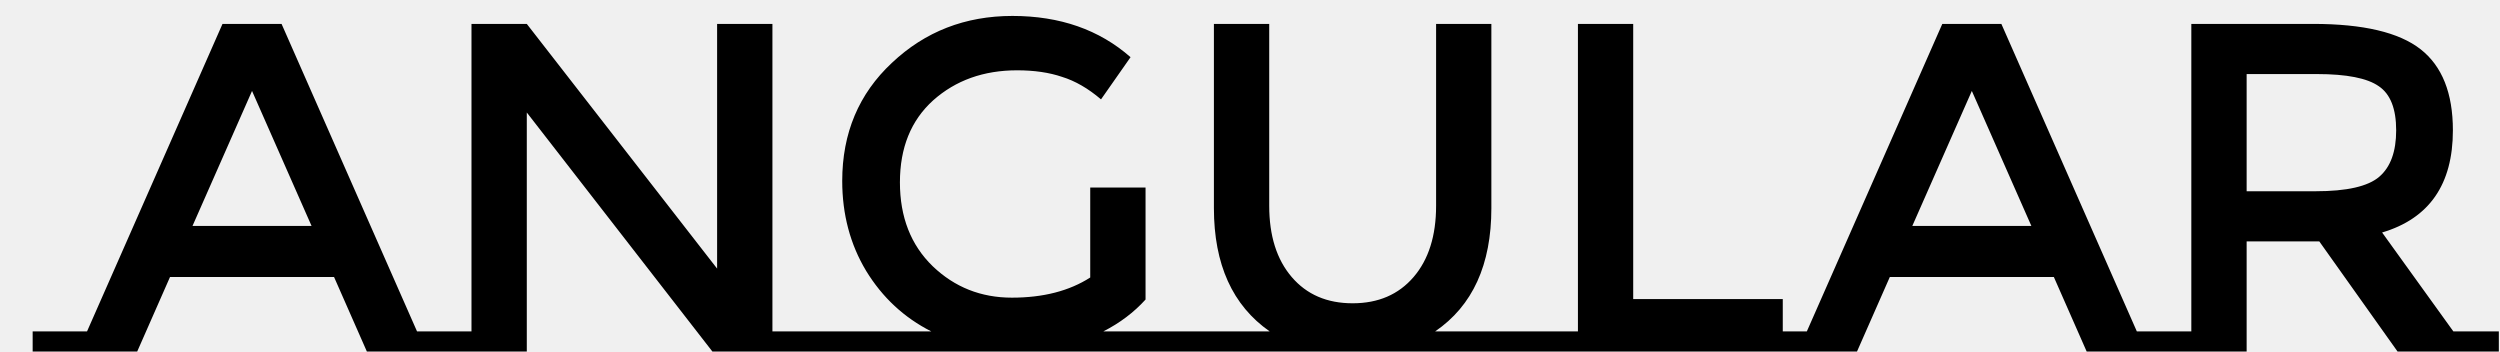
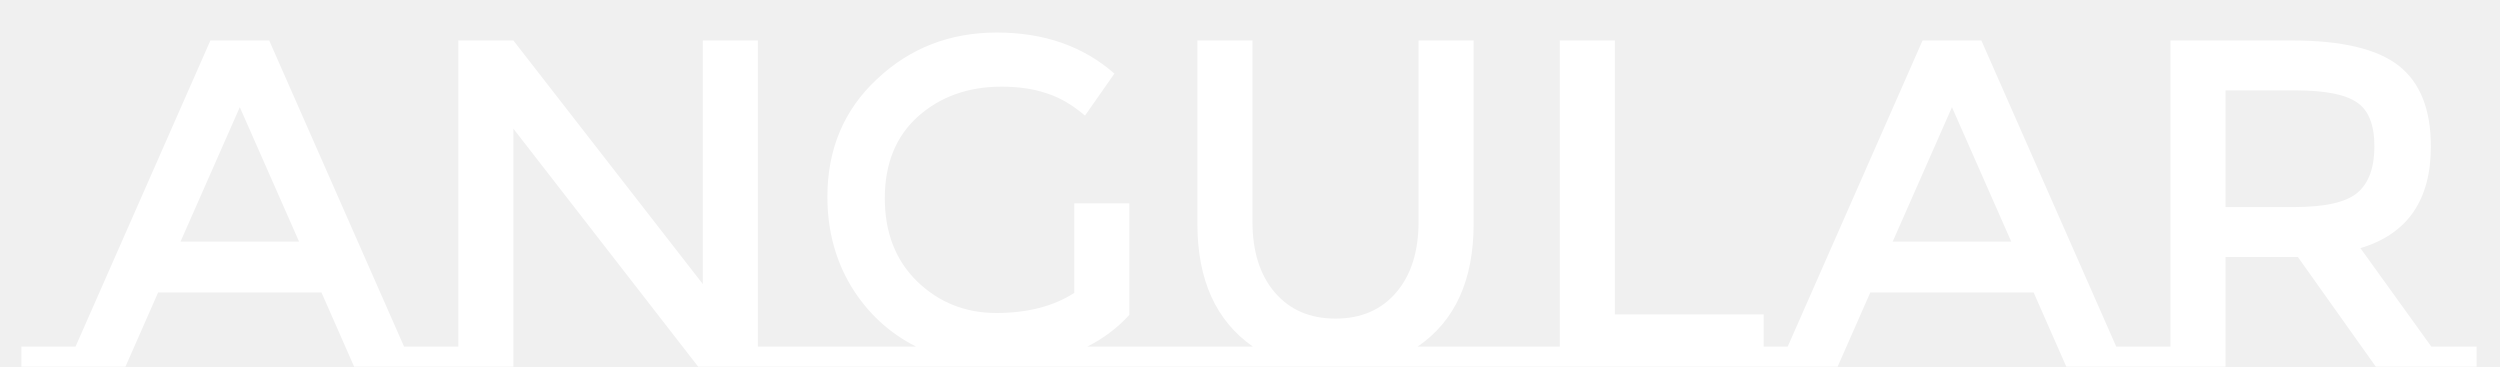
- <svg xmlns="http://www.w3.org/2000/svg" width="64" height="9" viewBox="0 0 64 9" fill="none">
-   <path d="M12.068 8.484V9H9.392L8.552 7.092H4.352L3.512 9H0.836V8.484H2.228L5.696 0.612H7.208L10.676 8.484H12.068ZM7.976 5.784L6.452 2.328L4.928 5.784H7.976ZM12.07 8.484V0.612H13.486L18.358 6.876V0.612H19.774V8.484H20.938V9H18.238L13.486 2.88V9H10.906V8.484H12.07ZM30.021 8.484V9H20.938V8.484H23.841C23.145 8.132 22.59 7.616 22.174 6.936C21.765 6.256 21.561 5.488 21.561 4.632C21.561 3.408 21.985 2.4 22.834 1.608C23.681 0.808 24.709 0.408 25.918 0.408C27.134 0.408 28.142 0.76 28.942 1.464L28.186 2.544C27.858 2.264 27.526 2.072 27.189 1.968C26.861 1.856 26.477 1.8 26.038 1.8C25.181 1.8 24.465 2.056 23.89 2.568C23.322 3.08 23.038 3.78 23.038 4.668C23.038 5.556 23.317 6.272 23.878 6.816C24.438 7.352 25.113 7.62 25.905 7.62C26.706 7.62 27.373 7.448 27.91 7.104V4.8H29.326V7.668C29.029 7.996 28.669 8.268 28.245 8.484H30.021ZM39.236 8.484V9H30.02V8.484H32.504C31.552 7.82 31.076 6.768 31.076 5.328V0.612H32.492V5.268C32.492 6.036 32.684 6.644 33.068 7.092C33.452 7.54 33.971 7.764 34.627 7.764C35.283 7.764 35.803 7.54 36.188 7.092C36.572 6.644 36.764 6.036 36.764 5.268V0.612H38.179V5.328C38.179 6.776 37.7 7.828 36.739 8.484H39.236ZM46.803 8.484V9H39.23V8.484H40.395V0.612H41.81V7.656H45.639V8.484H46.803ZM56.095 8.484V9H53.419L52.579 7.092H48.379L47.539 9H44.863V8.484H46.255L49.723 0.612H51.235L54.703 8.484H56.095ZM52.003 5.784L50.479 2.328L48.955 5.784H52.003ZM63.97 8.484V9H61.378L59.374 6.18H57.514V9H54.934V8.484H56.098V0.612H59.218C60.498 0.612 61.414 0.828 61.966 1.26C62.518 1.692 62.794 2.384 62.794 3.336C62.794 4.72 62.19 5.592 60.982 5.952L62.806 8.484H63.97ZM59.278 4.896C60.078 4.896 60.622 4.772 60.91 4.524C61.198 4.276 61.342 3.88 61.342 3.336C61.342 2.784 61.194 2.408 60.898 2.208C60.602 2 60.074 1.896 59.314 1.896H57.514V4.896H59.278Z" fill="black" />
+ <svg xmlns="http://www.w3.org/2000/svg" width="75" height="11" viewBox="0 0 75 11" fill="none">
+   <path d="M13.746 10.398V11H10.624L9.644 8.774H4.744L3.764 11H0.642V10.398H2.266L6.312 1.214H8.076L12.122 10.398H13.746ZM8.972 7.248L7.194 3.216L5.416 7.248H8.972ZM13.749 10.398V1.214H15.401L21.085 8.522V1.214H22.737V10.398H24.095V11H20.945L15.401 3.86V11H12.391V10.398H13.749ZM34.692 10.398V11H24.094V10.398H27.482C26.67 9.987 26.021 9.385 25.536 8.592C25.06 7.799 24.822 6.903 24.822 5.904C24.822 4.476 25.316 3.3 26.306 2.376C27.295 1.443 28.494 0.976 29.904 0.976C31.322 0.976 32.498 1.387 33.432 2.208L32.55 3.468C32.167 3.141 31.78 2.917 31.388 2.796C31.005 2.665 30.557 2.6 30.044 2.6C29.045 2.6 28.21 2.899 27.538 3.496C26.875 4.093 26.544 4.91 26.544 5.946C26.544 6.982 26.87 7.817 27.524 8.452C28.177 9.077 28.966 9.39 29.89 9.39C30.823 9.39 31.602 9.189 32.228 8.788V6.1H33.88V9.446C33.534 9.829 33.114 10.146 32.62 10.398H34.692ZM45.441 10.398V11H34.69V10.398H37.587C36.477 9.623 35.922 8.396 35.922 6.716V1.214H37.574V6.646C37.574 7.542 37.797 8.251 38.245 8.774C38.694 9.297 39.3 9.558 40.066 9.558C40.831 9.558 41.438 9.297 41.886 8.774C42.334 8.251 42.557 7.542 42.557 6.646V1.214H44.209V6.716C44.209 8.405 43.65 9.633 42.529 10.398H45.441ZM54.27 10.398V11H45.435V10.398H46.794V1.214H48.446V9.432H52.911V10.398H54.27ZM65.111 10.398V11H61.989L61.009 8.774H56.109L55.129 11H52.007V10.398H53.631L57.677 1.214H59.441L63.487 10.398H65.111ZM60.337 7.248L58.559 3.216L56.781 7.248H60.337ZM74.298 10.398V11H71.274L68.936 7.71H66.766V11H63.756V10.398H65.114V1.214H68.754C70.247 1.214 71.316 1.466 71.96 1.97C72.604 2.474 72.926 3.281 72.926 4.392C72.926 6.007 72.221 7.024 70.812 7.444L72.94 10.398H74.298ZM68.824 6.212C69.757 6.212 70.392 6.067 70.728 5.778C71.064 5.489 71.232 5.027 71.232 4.392C71.232 3.748 71.059 3.309 70.714 3.076C70.368 2.833 69.752 2.712 68.866 2.712H66.766V6.212H68.824Z" fill="white" />
</svg>
